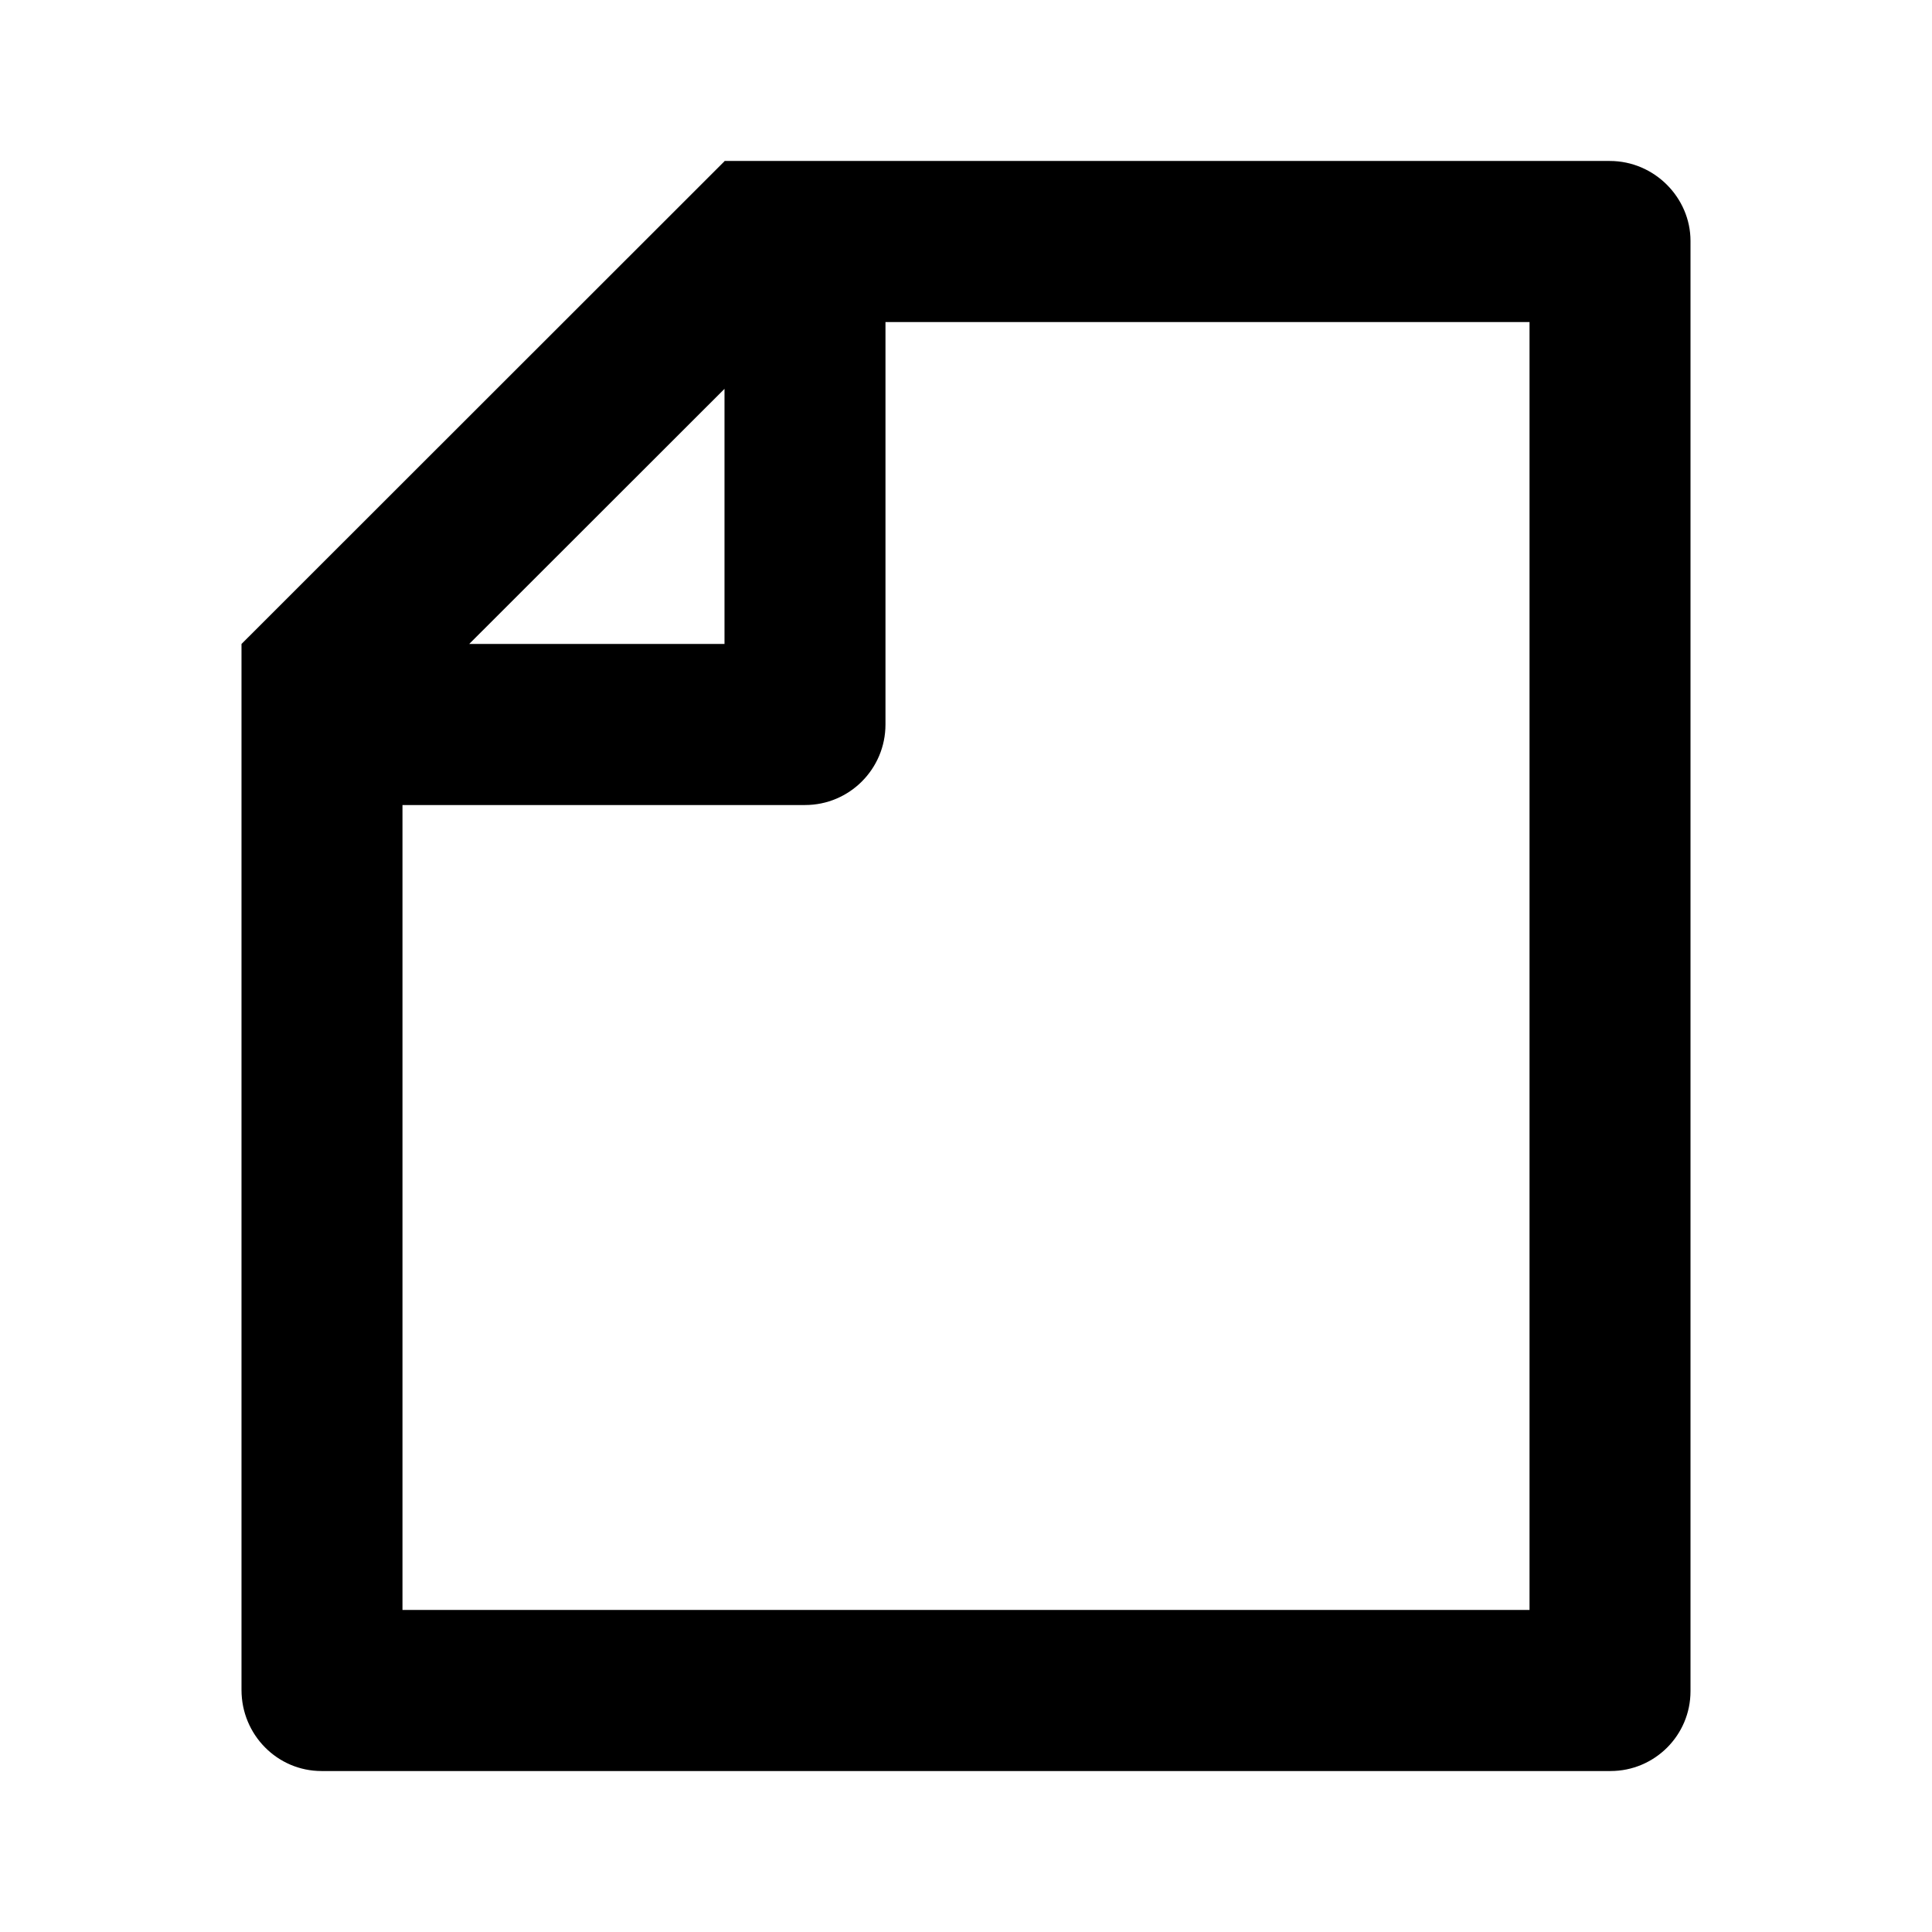
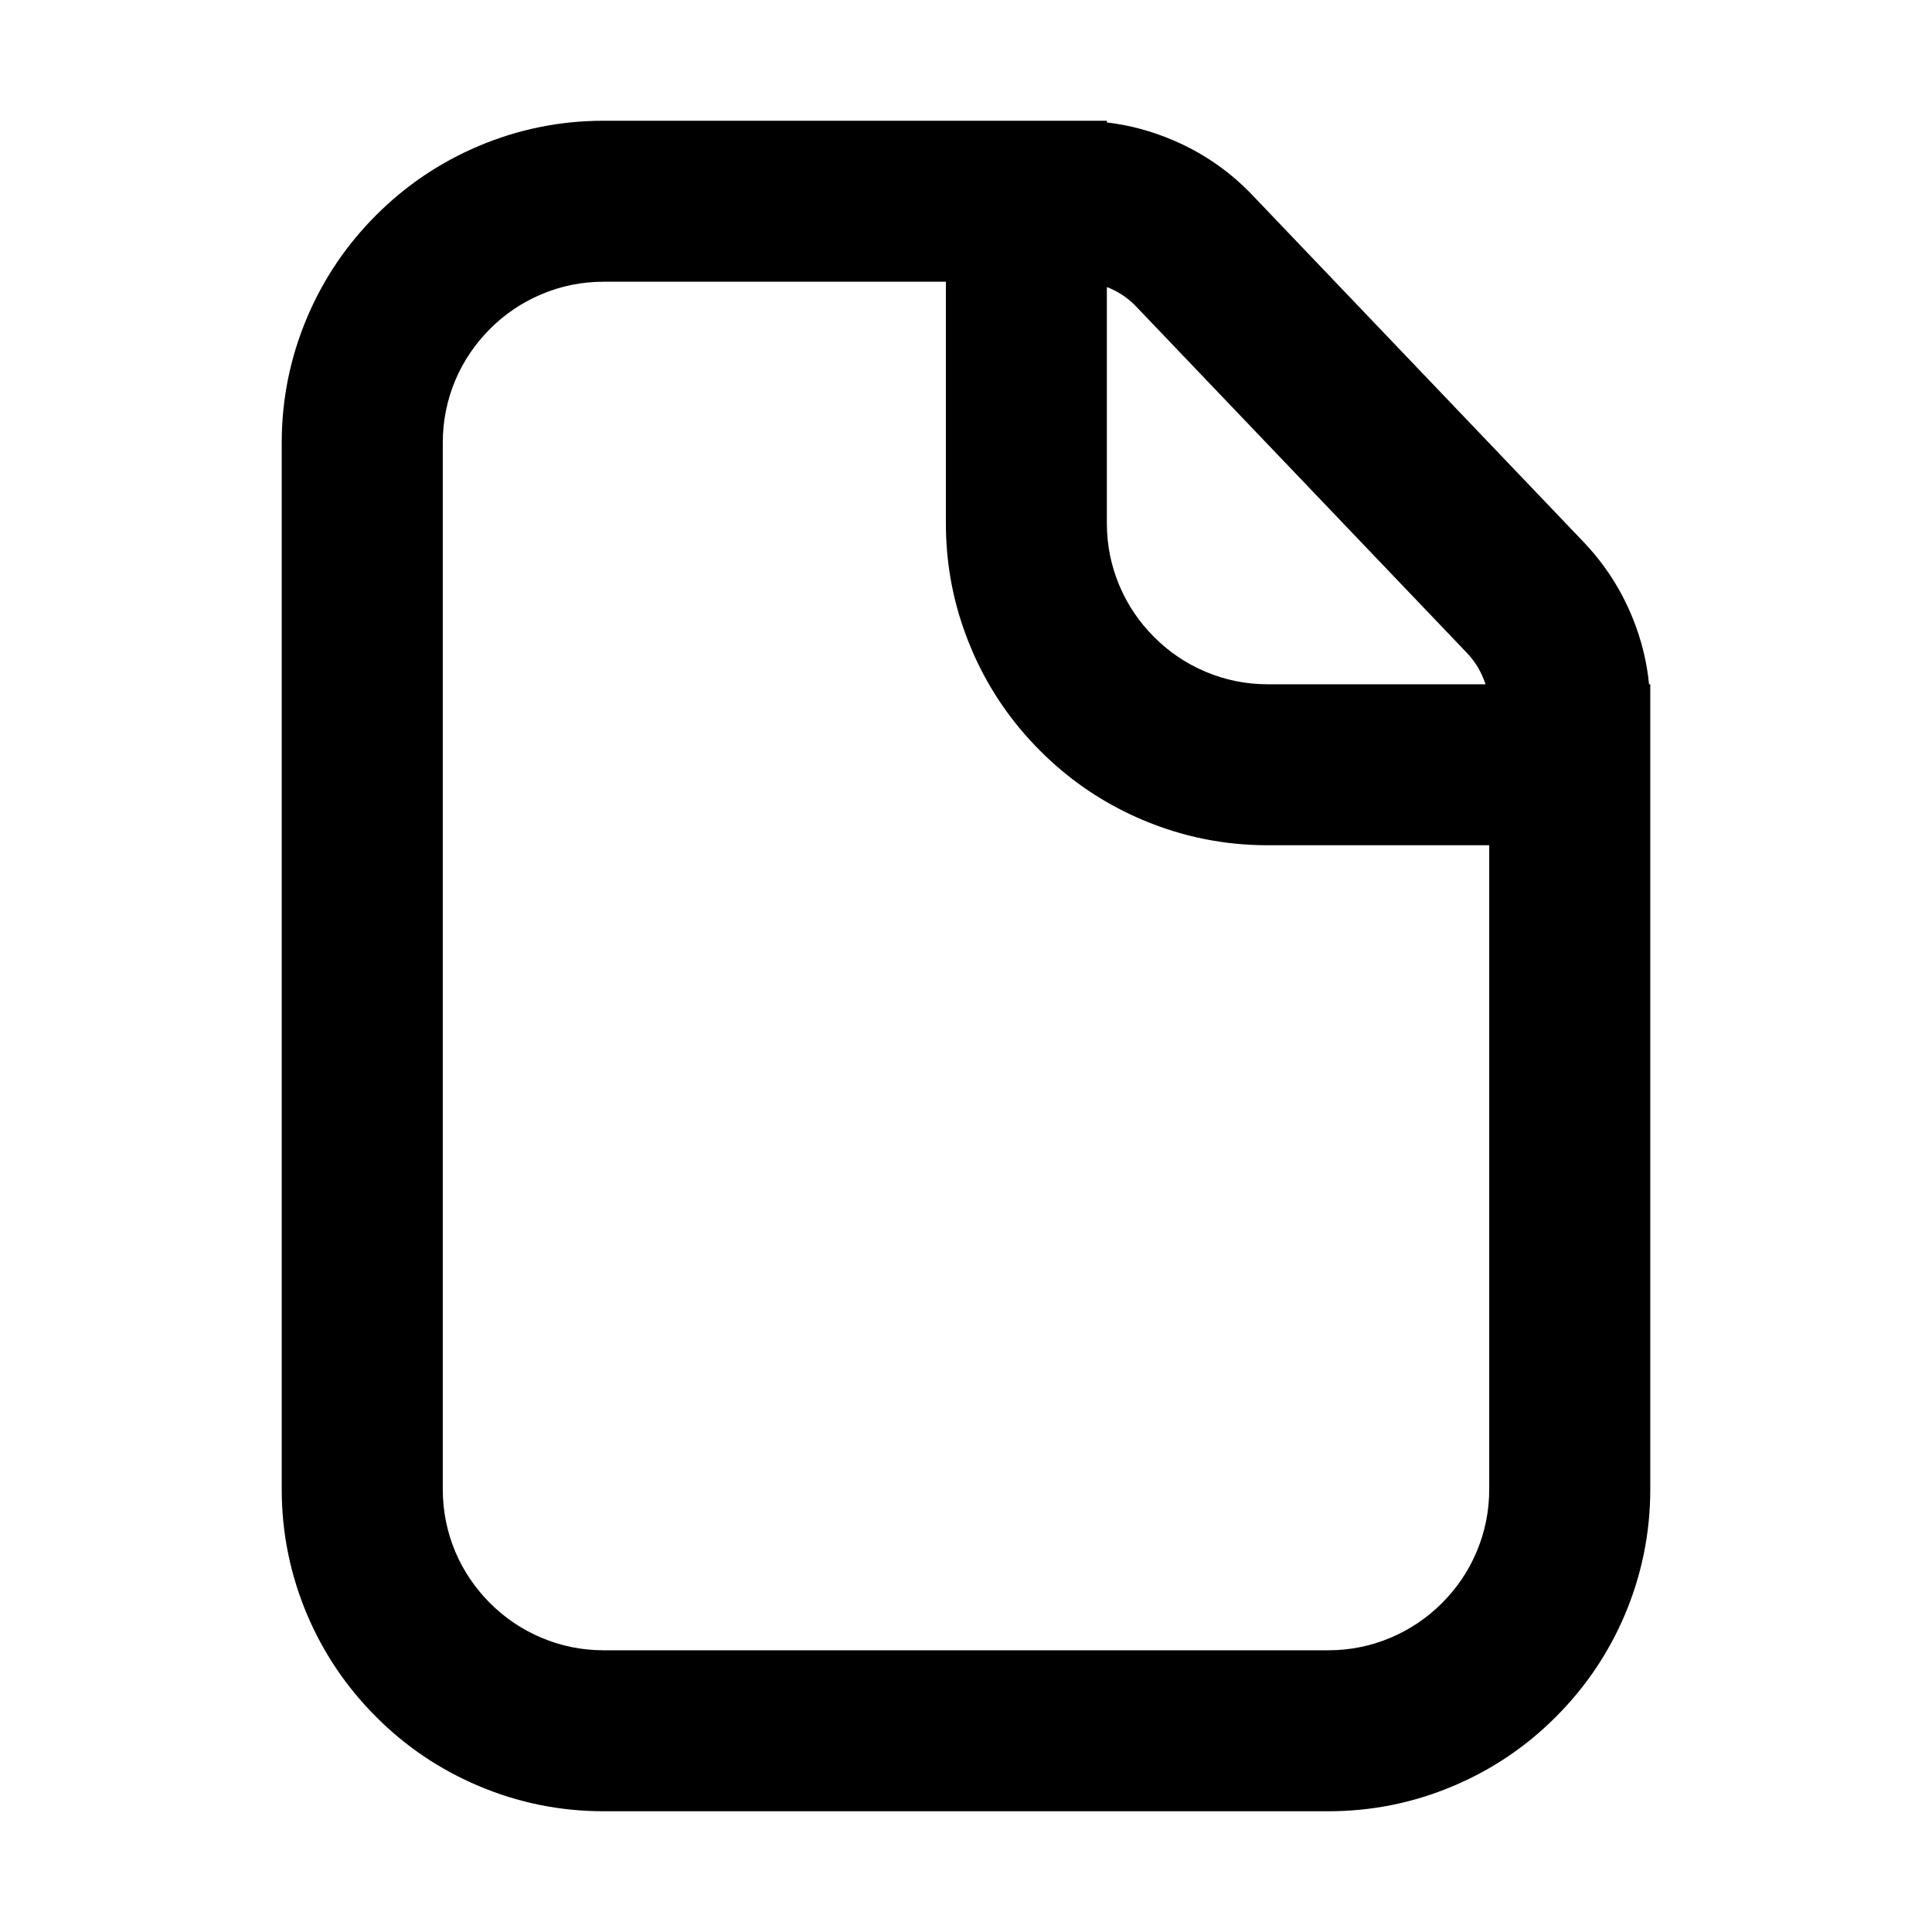
<svg xmlns="http://www.w3.org/2000/svg" width="22" height="22" viewBox="0 0 22 22" fill="none">
-   <path d="M8.25 1.836L8.25 1.833L18.331 1.833C18.839 1.833 19.25 2.251 19.25 2.743L19.25 19.258C19.25 19.76 18.842 20.167 18.339 20.167L3.661 20.167C3.158 20.167 2.75 19.754 2.75 19.244L2.75 7.333L8.25 1.836ZM5.343 7.333L8.25 7.333L8.25 4.428L5.343 7.333ZM10.083 3.667L10.083 8.25C10.083 8.756 9.673 9.167 9.167 9.167L4.583 9.167L4.583 18.333L17.417 18.333L17.417 3.667L10.083 3.667Z" fill="#000000">
+   <path d="M18.778 7.792L18.792 7.792L18.792 16.958C18.792 17.455 18.695 17.931 18.503 18.386C18.317 18.824 18.055 19.212 17.717 19.55C17.379 19.889 16.991 20.15 16.552 20.336C16.097 20.529 15.621 20.625 15.125 20.625L6.875 20.625C6.378 20.625 5.903 20.529 5.448 20.336C5.009 20.15 4.621 19.889 4.283 19.55C3.945 19.212 3.683 18.824 3.497 18.386C3.305 17.931 3.208 17.455 3.208 16.958L3.208 5.042C3.208 4.545 3.305 4.069 3.497 3.615C3.683 3.176 3.945 2.788 4.283 2.45C4.621 2.112 5.009 1.85 5.448 1.664C5.903 1.471 6.378 1.375 6.875 1.375L12.604 1.375L12.604 1.394C12.864 1.425 13.116 1.493 13.361 1.598C13.707 1.746 14.009 1.956 14.266 2.227L18.028 6.167C18.272 6.422 18.461 6.714 18.593 7.042C18.691 7.285 18.753 7.535 18.778 7.792ZM5.579 3.746C5.41 3.916 5.278 4.11 5.185 4.329C5.09 4.556 5.042 4.793 5.042 5.042L5.042 16.958C5.042 17.207 5.09 17.444 5.185 17.671C5.278 17.89 5.41 18.084 5.579 18.254C5.749 18.424 5.943 18.555 6.163 18.648C6.389 18.744 6.626 18.792 6.875 18.792L15.125 18.792C15.373 18.792 15.611 18.744 15.837 18.648C16.056 18.555 16.251 18.424 16.421 18.254C16.59 18.084 16.722 17.89 16.814 17.671C16.91 17.444 16.958 17.207 16.958 16.958L16.958 9.625L14.437 9.625C13.941 9.625 13.465 9.529 13.01 9.336C12.627 9.174 12.281 8.953 11.975 8.674C11.931 8.634 11.888 8.593 11.845 8.55C11.528 8.233 11.278 7.872 11.095 7.467C11.083 7.44 11.071 7.413 11.06 7.385C10.879 6.959 10.783 6.514 10.772 6.051C10.771 6.02 10.771 5.989 10.771 5.958L10.771 3.208L6.875 3.208C6.626 3.208 6.389 3.256 6.163 3.352C5.943 3.445 5.749 3.576 5.579 3.746ZM13.142 7.254C13.311 7.424 13.506 7.555 13.725 7.648C13.951 7.744 14.189 7.792 14.437 7.792L16.916 7.792C16.909 7.77 16.901 7.748 16.892 7.727C16.848 7.618 16.786 7.521 16.705 7.436L12.94 3.493C12.854 3.402 12.753 3.332 12.638 3.282C12.627 3.278 12.616 3.273 12.604 3.269L12.604 5.958C12.604 6.207 12.652 6.444 12.748 6.671C12.841 6.89 12.972 7.084 13.142 7.254Z" fill-rule="evenodd" fill="#000000">
</path>
</svg>
